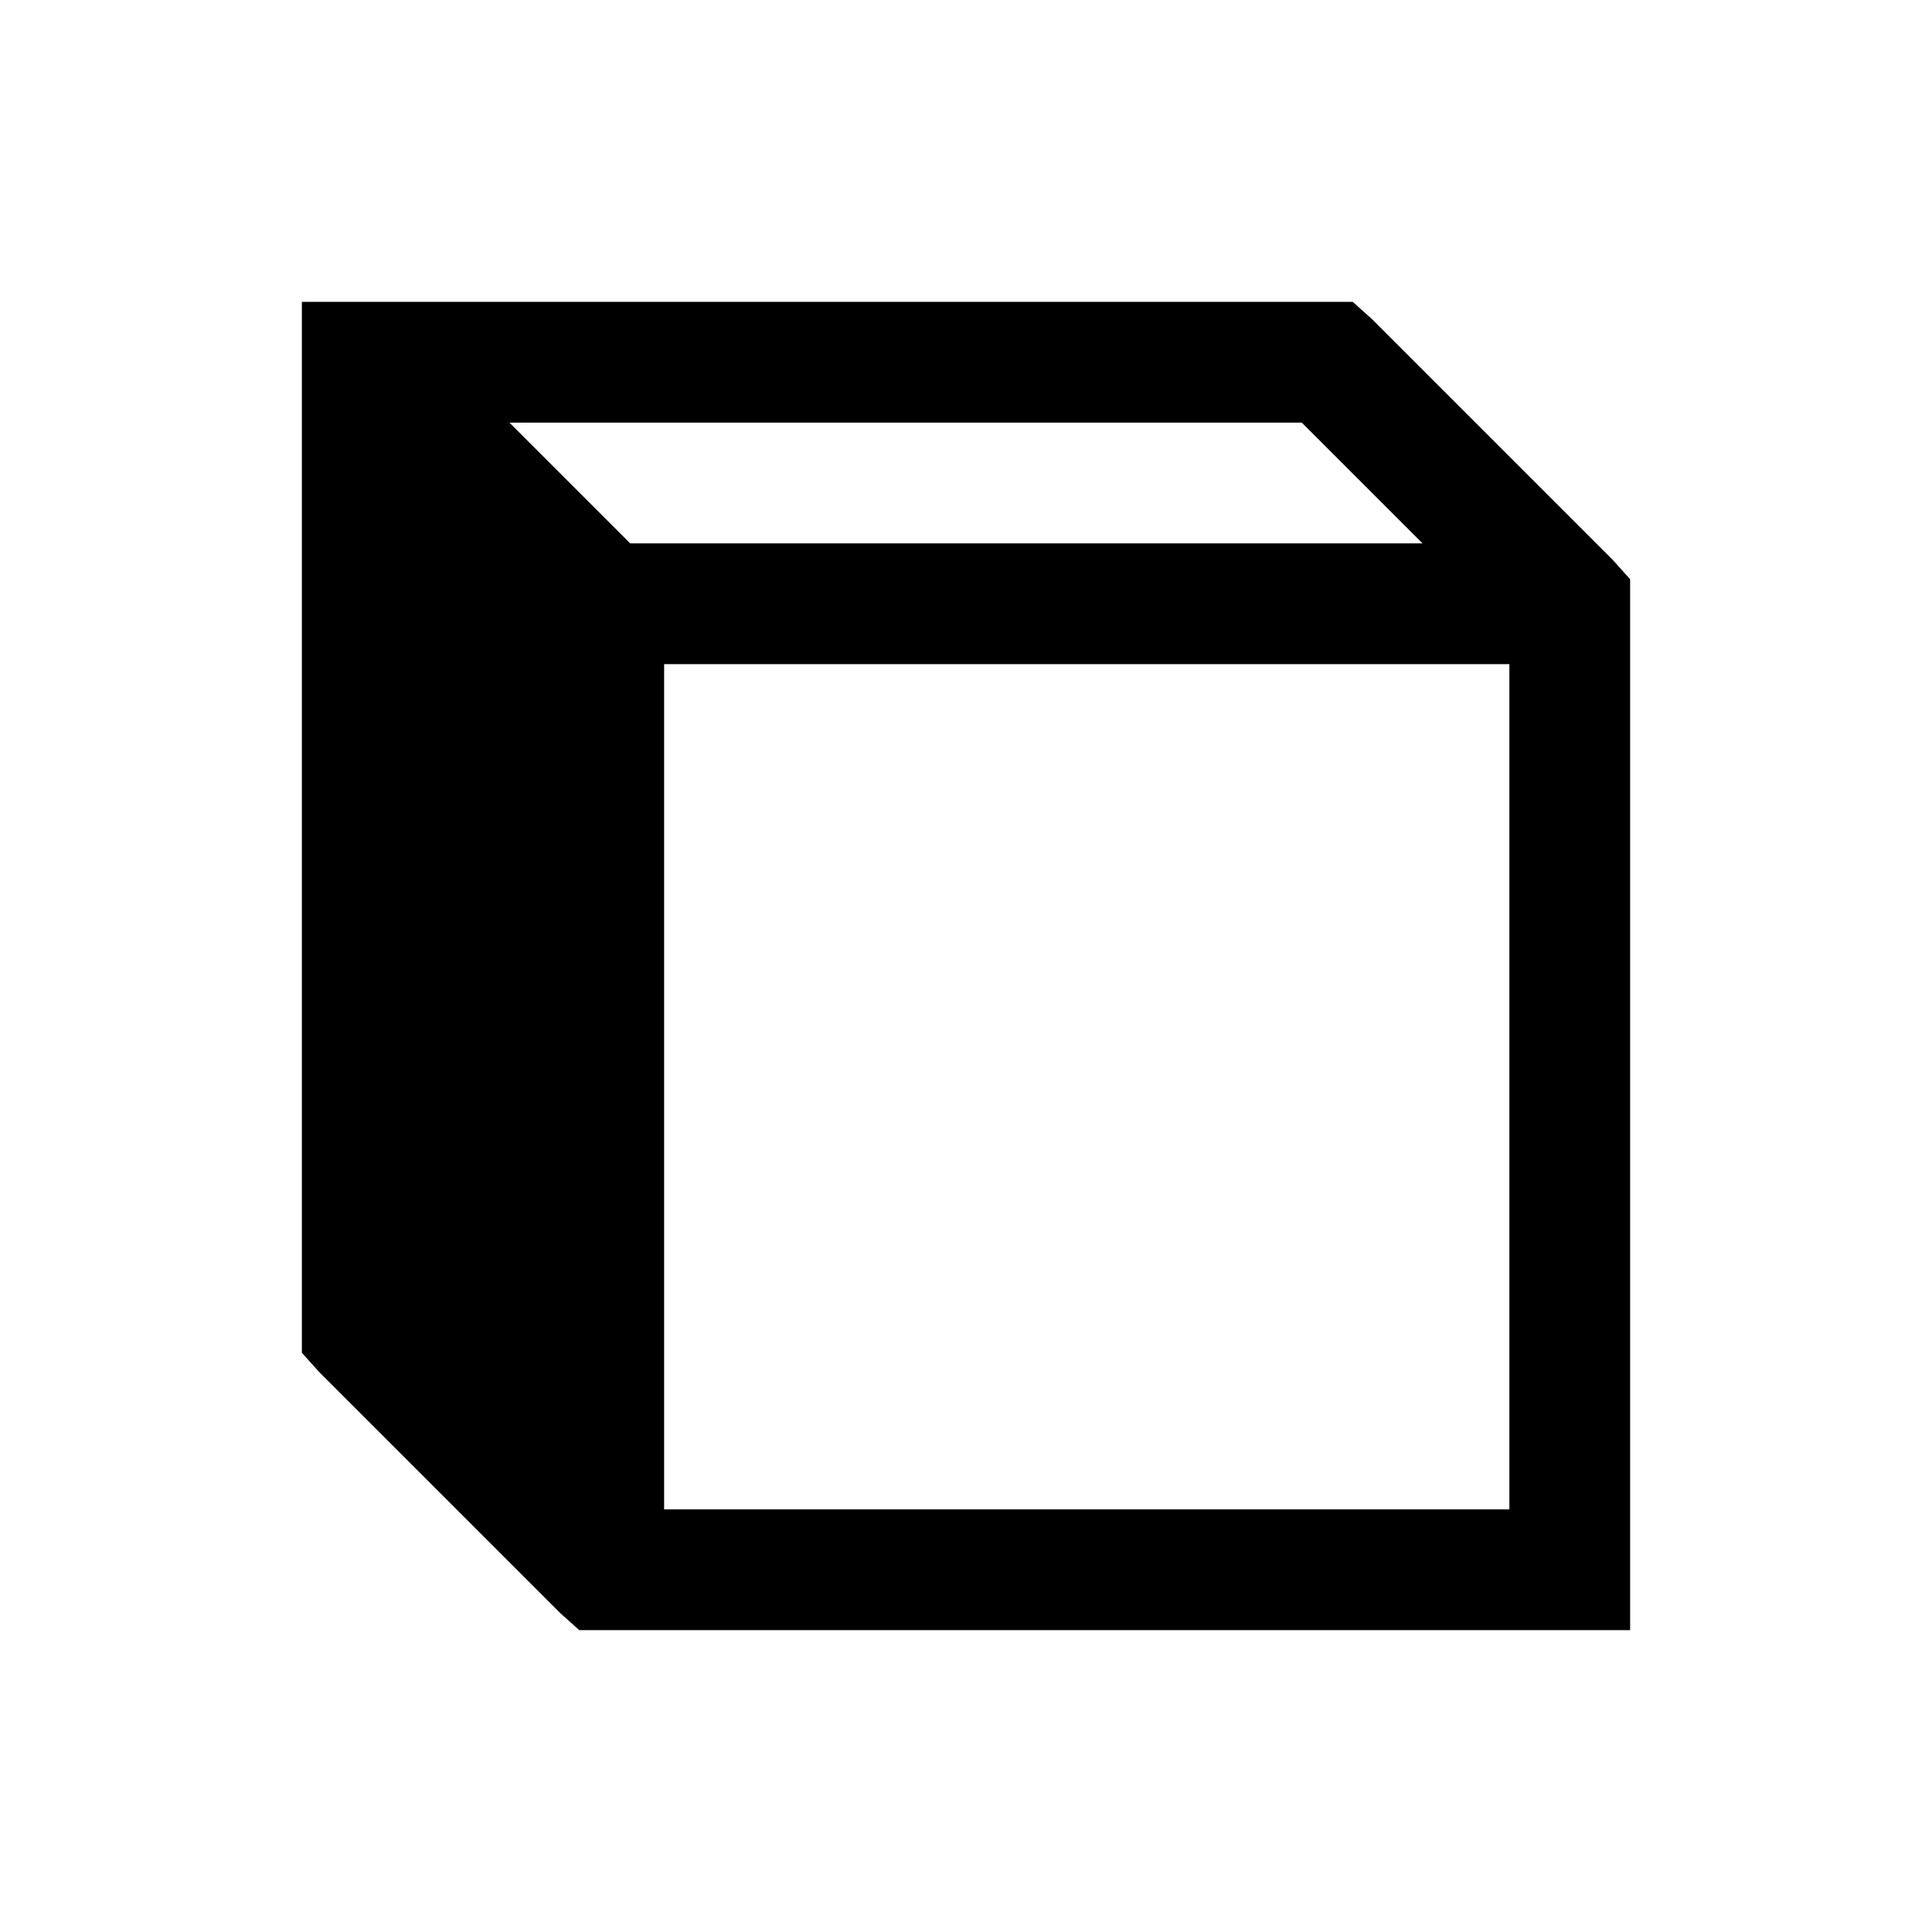
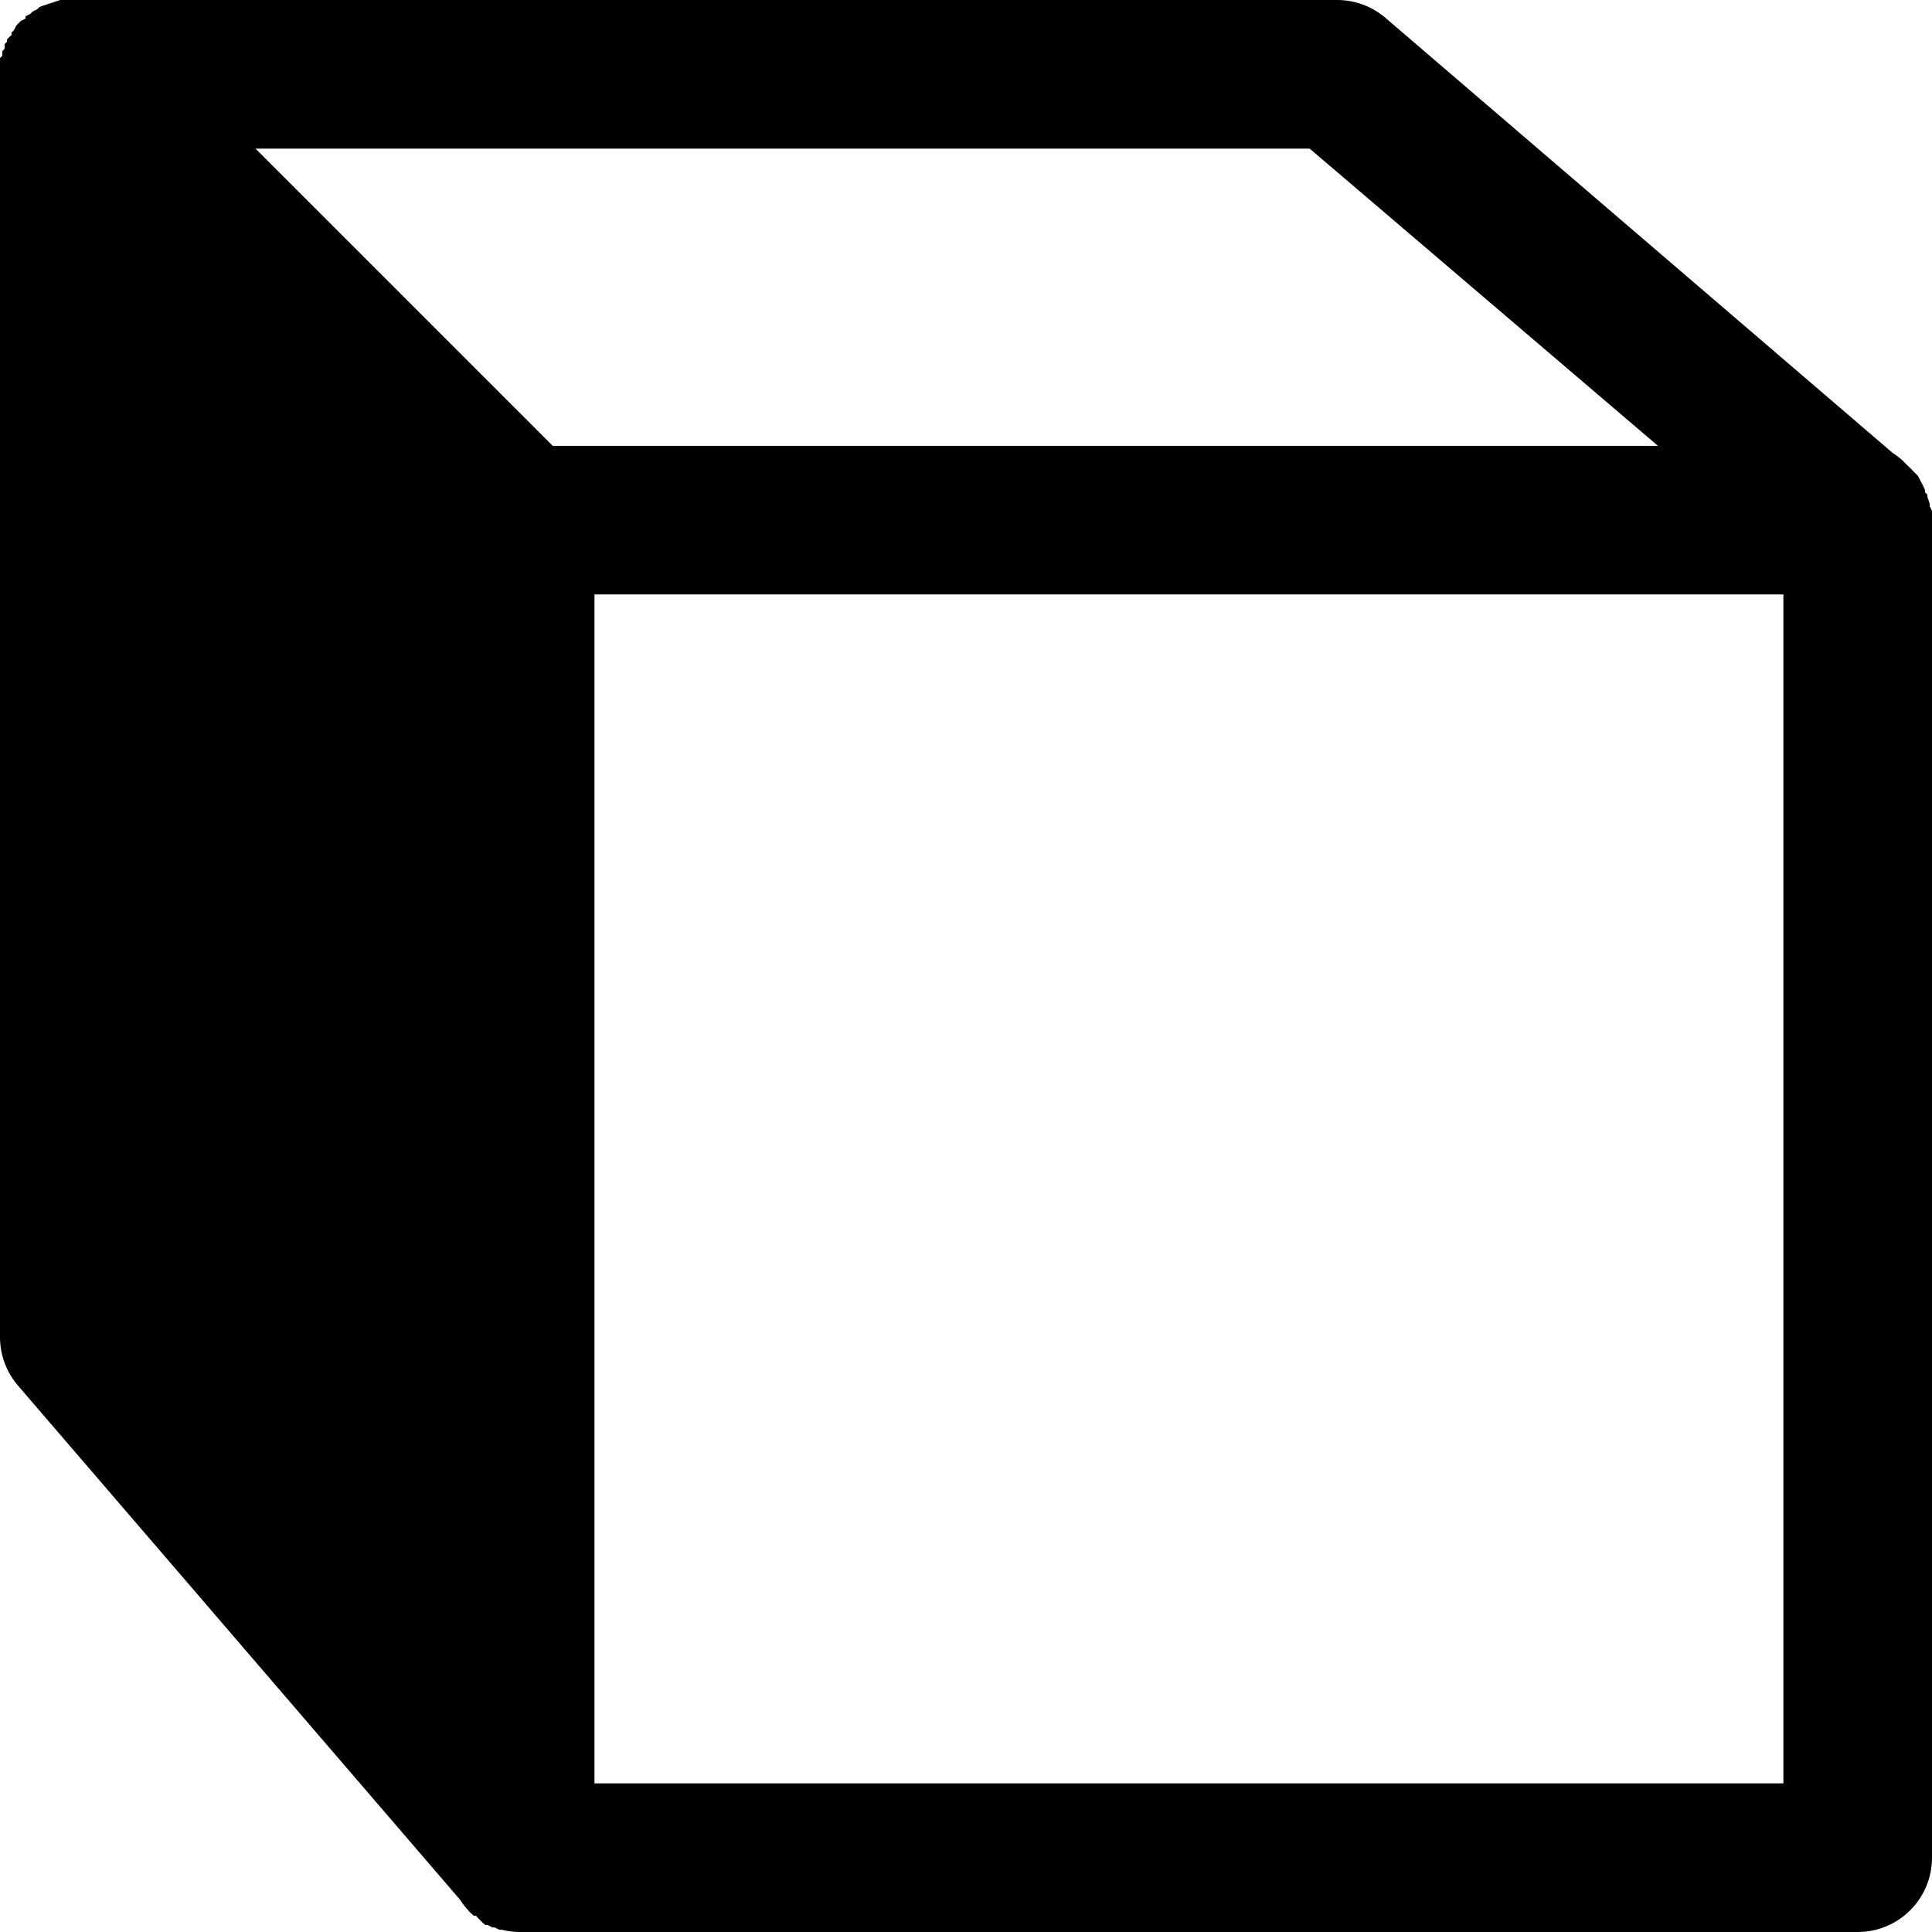
- <svg xmlns="http://www.w3.org/2000/svg" viewBox="0 0 32 32">
-   <path style="text-indent:0;text-align:start;line-height:normal;text-transform:none;block-progression:tb;-inkscape-font-specification:Bitstream Vera Sans" d="M 5 5 L 5 6 L 5 22 L 5 22.406 L 5.281 22.719 L 9.281 26.719 L 9.594 27 L 10 27 L 26 27 L 27 27 L 27 26 L 27 10 L 27 9.594 L 26.719 9.281 L 22.719 5.281 L 22.406 5 L 22 5 L 6 5 L 5 5 z M 8.438 7 L 21.562 7 L 23.562 9 L 10.438 9 L 8.438 7 z M 11 11 L 25 11 L 25 25 L 11 25 L 11 11 z" overflow="visible" font-family="Bitstream Vera Sans" />
+ <svg xmlns="http://www.w3.org/2000/svg" viewBox="0 0 26 26" enable-background="new 0 0 26 26">
+   <path style="text-indent:0;text-align:start;line-height:normal;text-transform:none;block-progression:tb;-inkscape-font-specification:Bitstream Vera Sans" d="M 0.812 0 A 1 1 0 0 0 0.719 0.031 A 1 1 0 0 0 0.625 0.062 A 1 1 0 0 0 0.531 0.094 A 1 1 0 0 0 0.5 0.125 A 1 1 0 0 0 0.438 0.156 A 1 1 0 0 0 0.406 0.188 A 1 1 0 0 0 0.344 0.219 A 1 1 0 0 0 0.344 0.25 A 1 1 0 0 0 0.281 0.281 A 1 1 0 0 0 0.25 0.312 A 1 1 0 0 0 0.219 0.344 A 1 1 0 0 0 0.188 0.406 A 1 1 0 0 0 0.156 0.438 A 1 1 0 0 0 0.156 0.469 A 1 1 0 0 0 0.094 0.531 A 1 1 0 0 0 0.094 0.562 A 1 1 0 0 0 0.062 0.594 A 1 1 0 0 0 0.062 0.656 A 1 1 0 0 0 0.031 0.688 A 1 1 0 0 0 0.031 0.75 A 1 1 0 0 0 0 0.781 A 1 1 0 0 0 0 0.844 A 1 1 0 0 0 0 1.188 L 0 18 A 1 1 0 0 0 0.25 18.656 L 6.188 25.562 A 1 1 0 0 0 6.375 25.781 A 1 1 0 0 0 6.406 25.781 A 1 1 0 0 0 6.531 25.906 A 1 1 0 0 0 6.562 25.906 A 1 1 0 0 0 6.625 25.938 A 1 1 0 0 0 6.656 25.938 A 1 1 0 0 0 6.719 25.969 A 1 1 0 0 0 6.75 25.969 A 1 1 0 0 0 7 26 A 1 1 0 0 0 7.062 26 L 25 26 A 1 1 0 0 0 26 25 L 26 7.062 A 1 1 0 0 0 26 7 A 1 1 0 0 0 26 6.969 A 1 1 0 0 0 26 6.906 A 1 1 0 0 0 26 6.875 A 1 1 0 0 0 25.969 6.812 A 1 1 0 0 0 25.969 6.781 A 1 1 0 0 0 25.938 6.688 A 1 1 0 0 0 25.938 6.656 A 1 1 0 0 0 25.906 6.625 A 1 1 0 0 0 25.906 6.594 A 1 1 0 0 0 25.844 6.469 A 1 1 0 0 0 25.812 6.406 A 1 1 0 0 0 25.75 6.344 A 1 1 0 0 0 25.688 6.281 A 1 1 0 0 0 25.656 6.25 L 25.594 6.188 A 1 1 0 0 0 25.469 6.094 L 18.656 0.25 A 1 1 0 0 0 18 0 L 1 0 A 1 1 0 0 0 0.906 0 A 1 1 0 0 0 0.812 0 z M 3.438 2 L 17.625 2 L 22.312 6 L 7.438 6 L 3.438 2 z M 8 8 L 24 8 L 24 24 L 8 24 L 8 8 z" overflow="visible" enable-background="accumulate" font-family="Bitstream Vera Sans" />
</svg>
